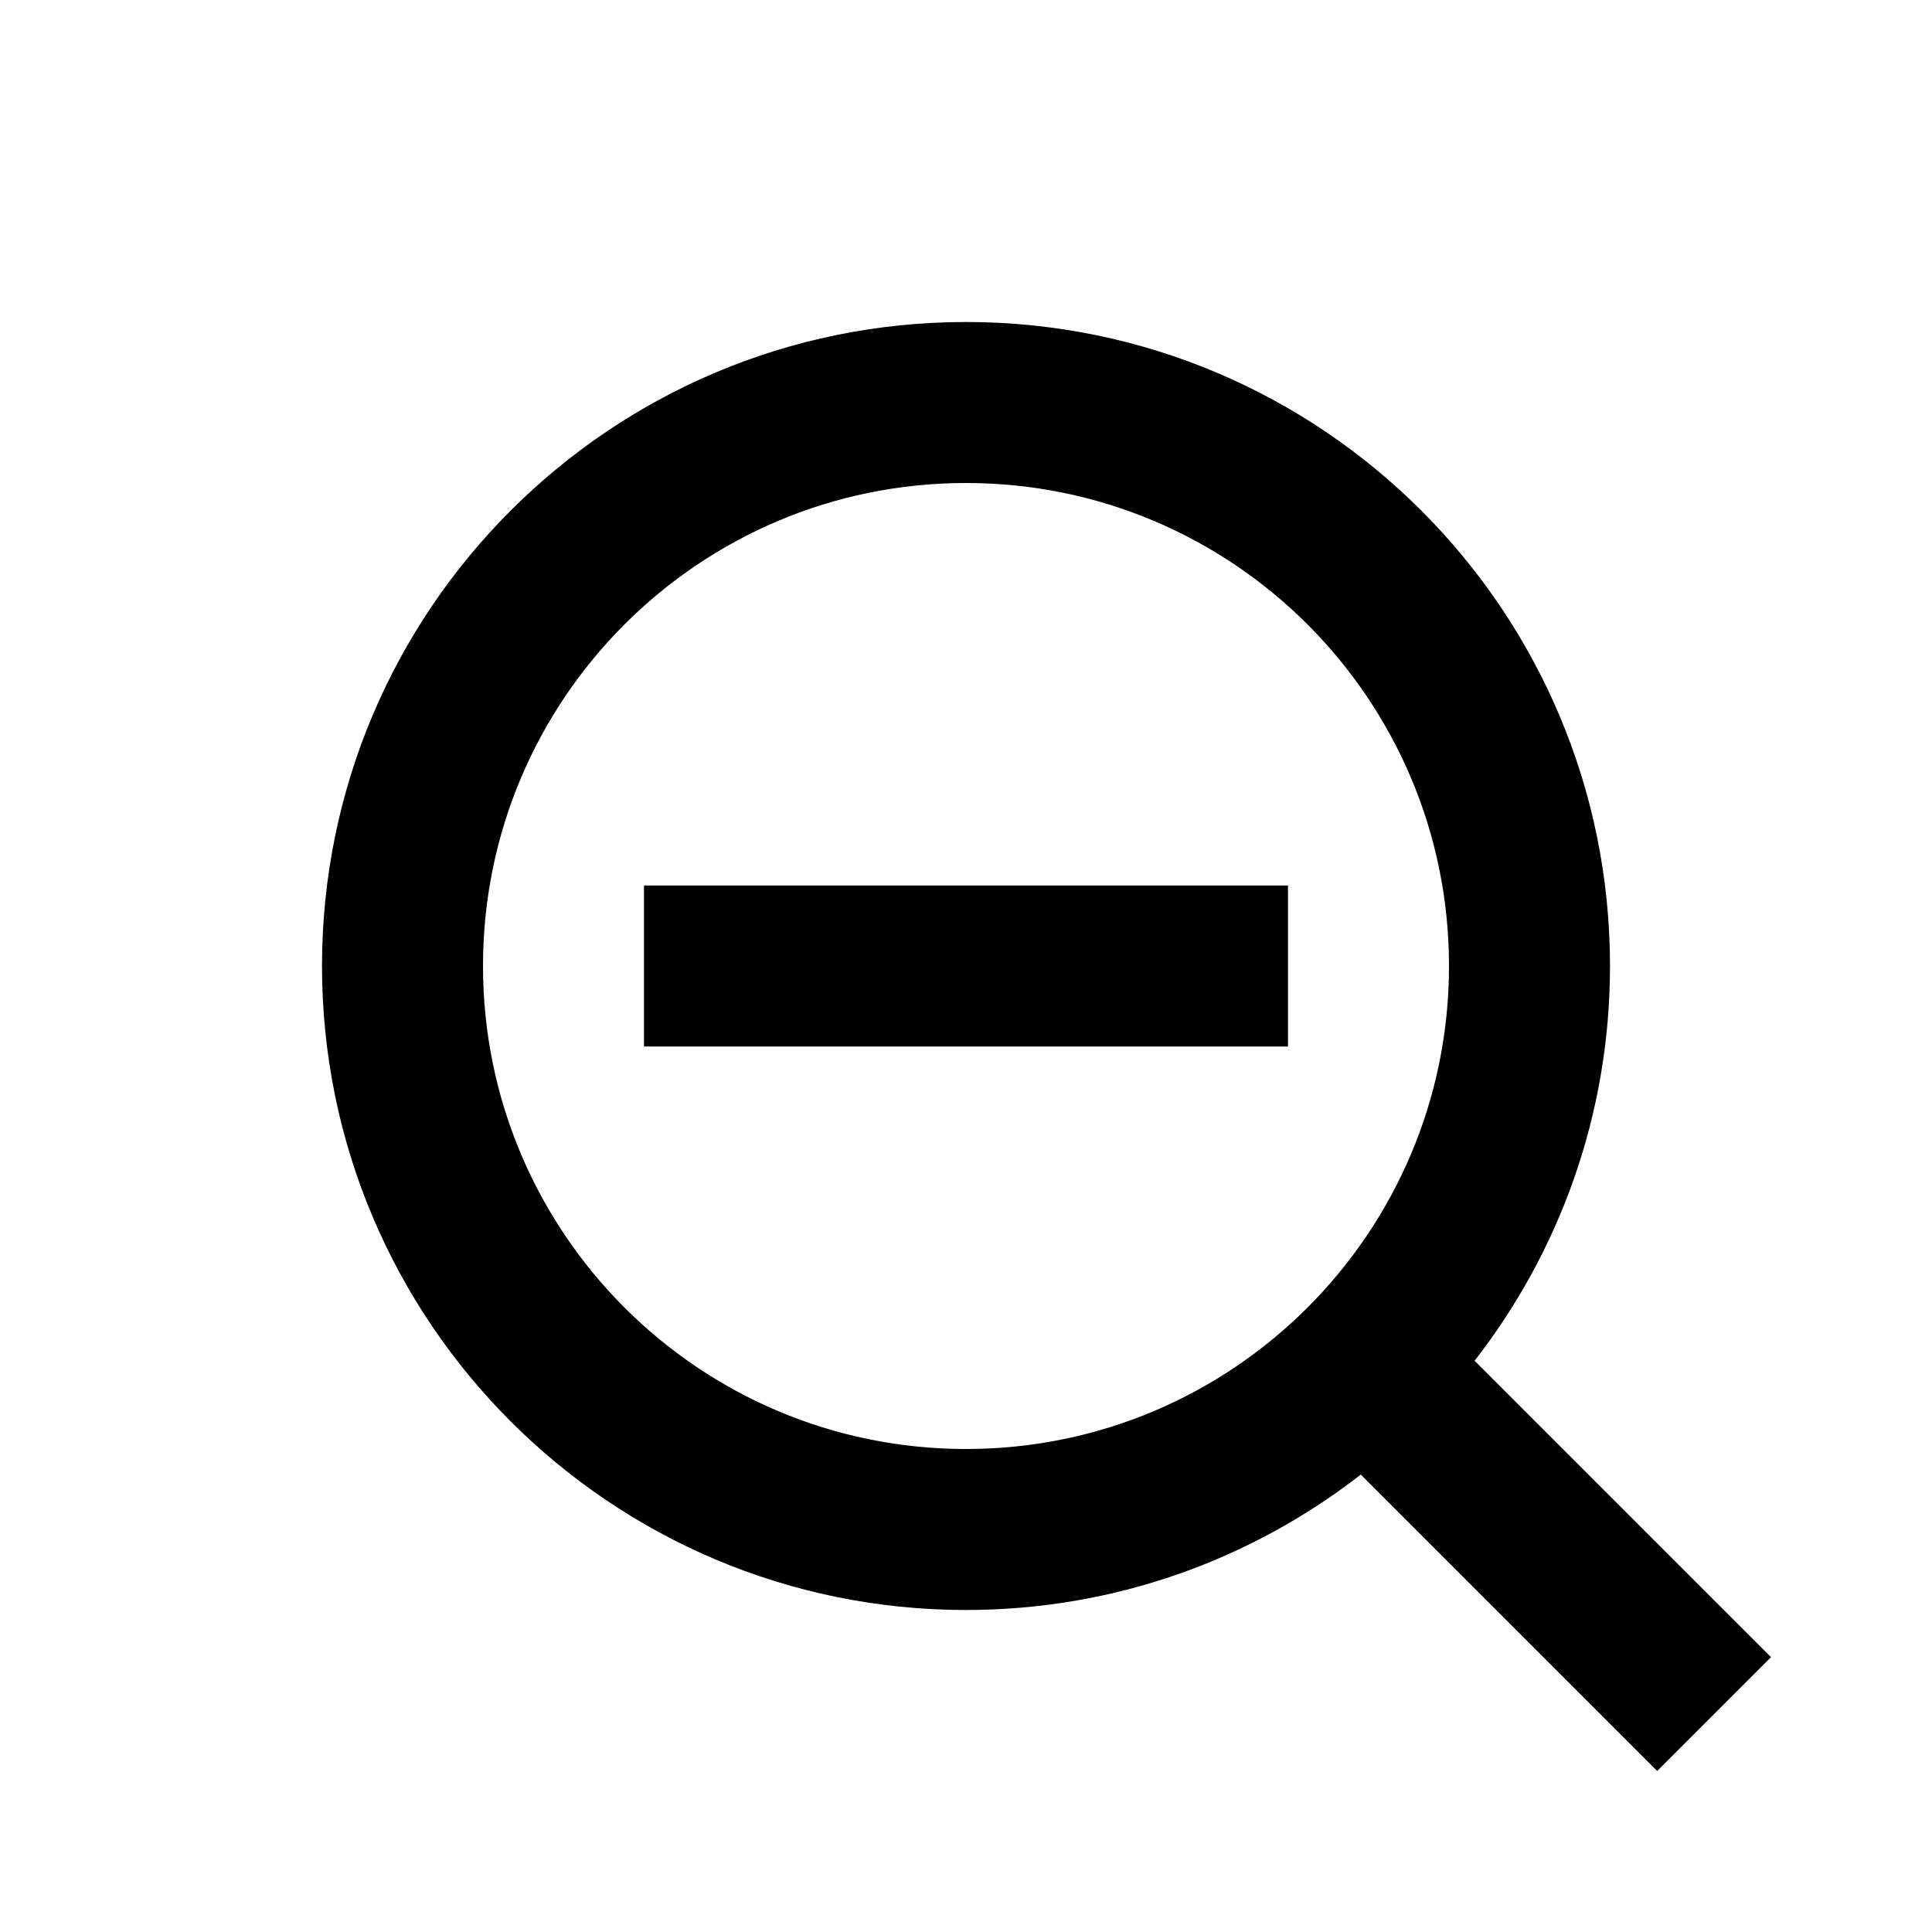
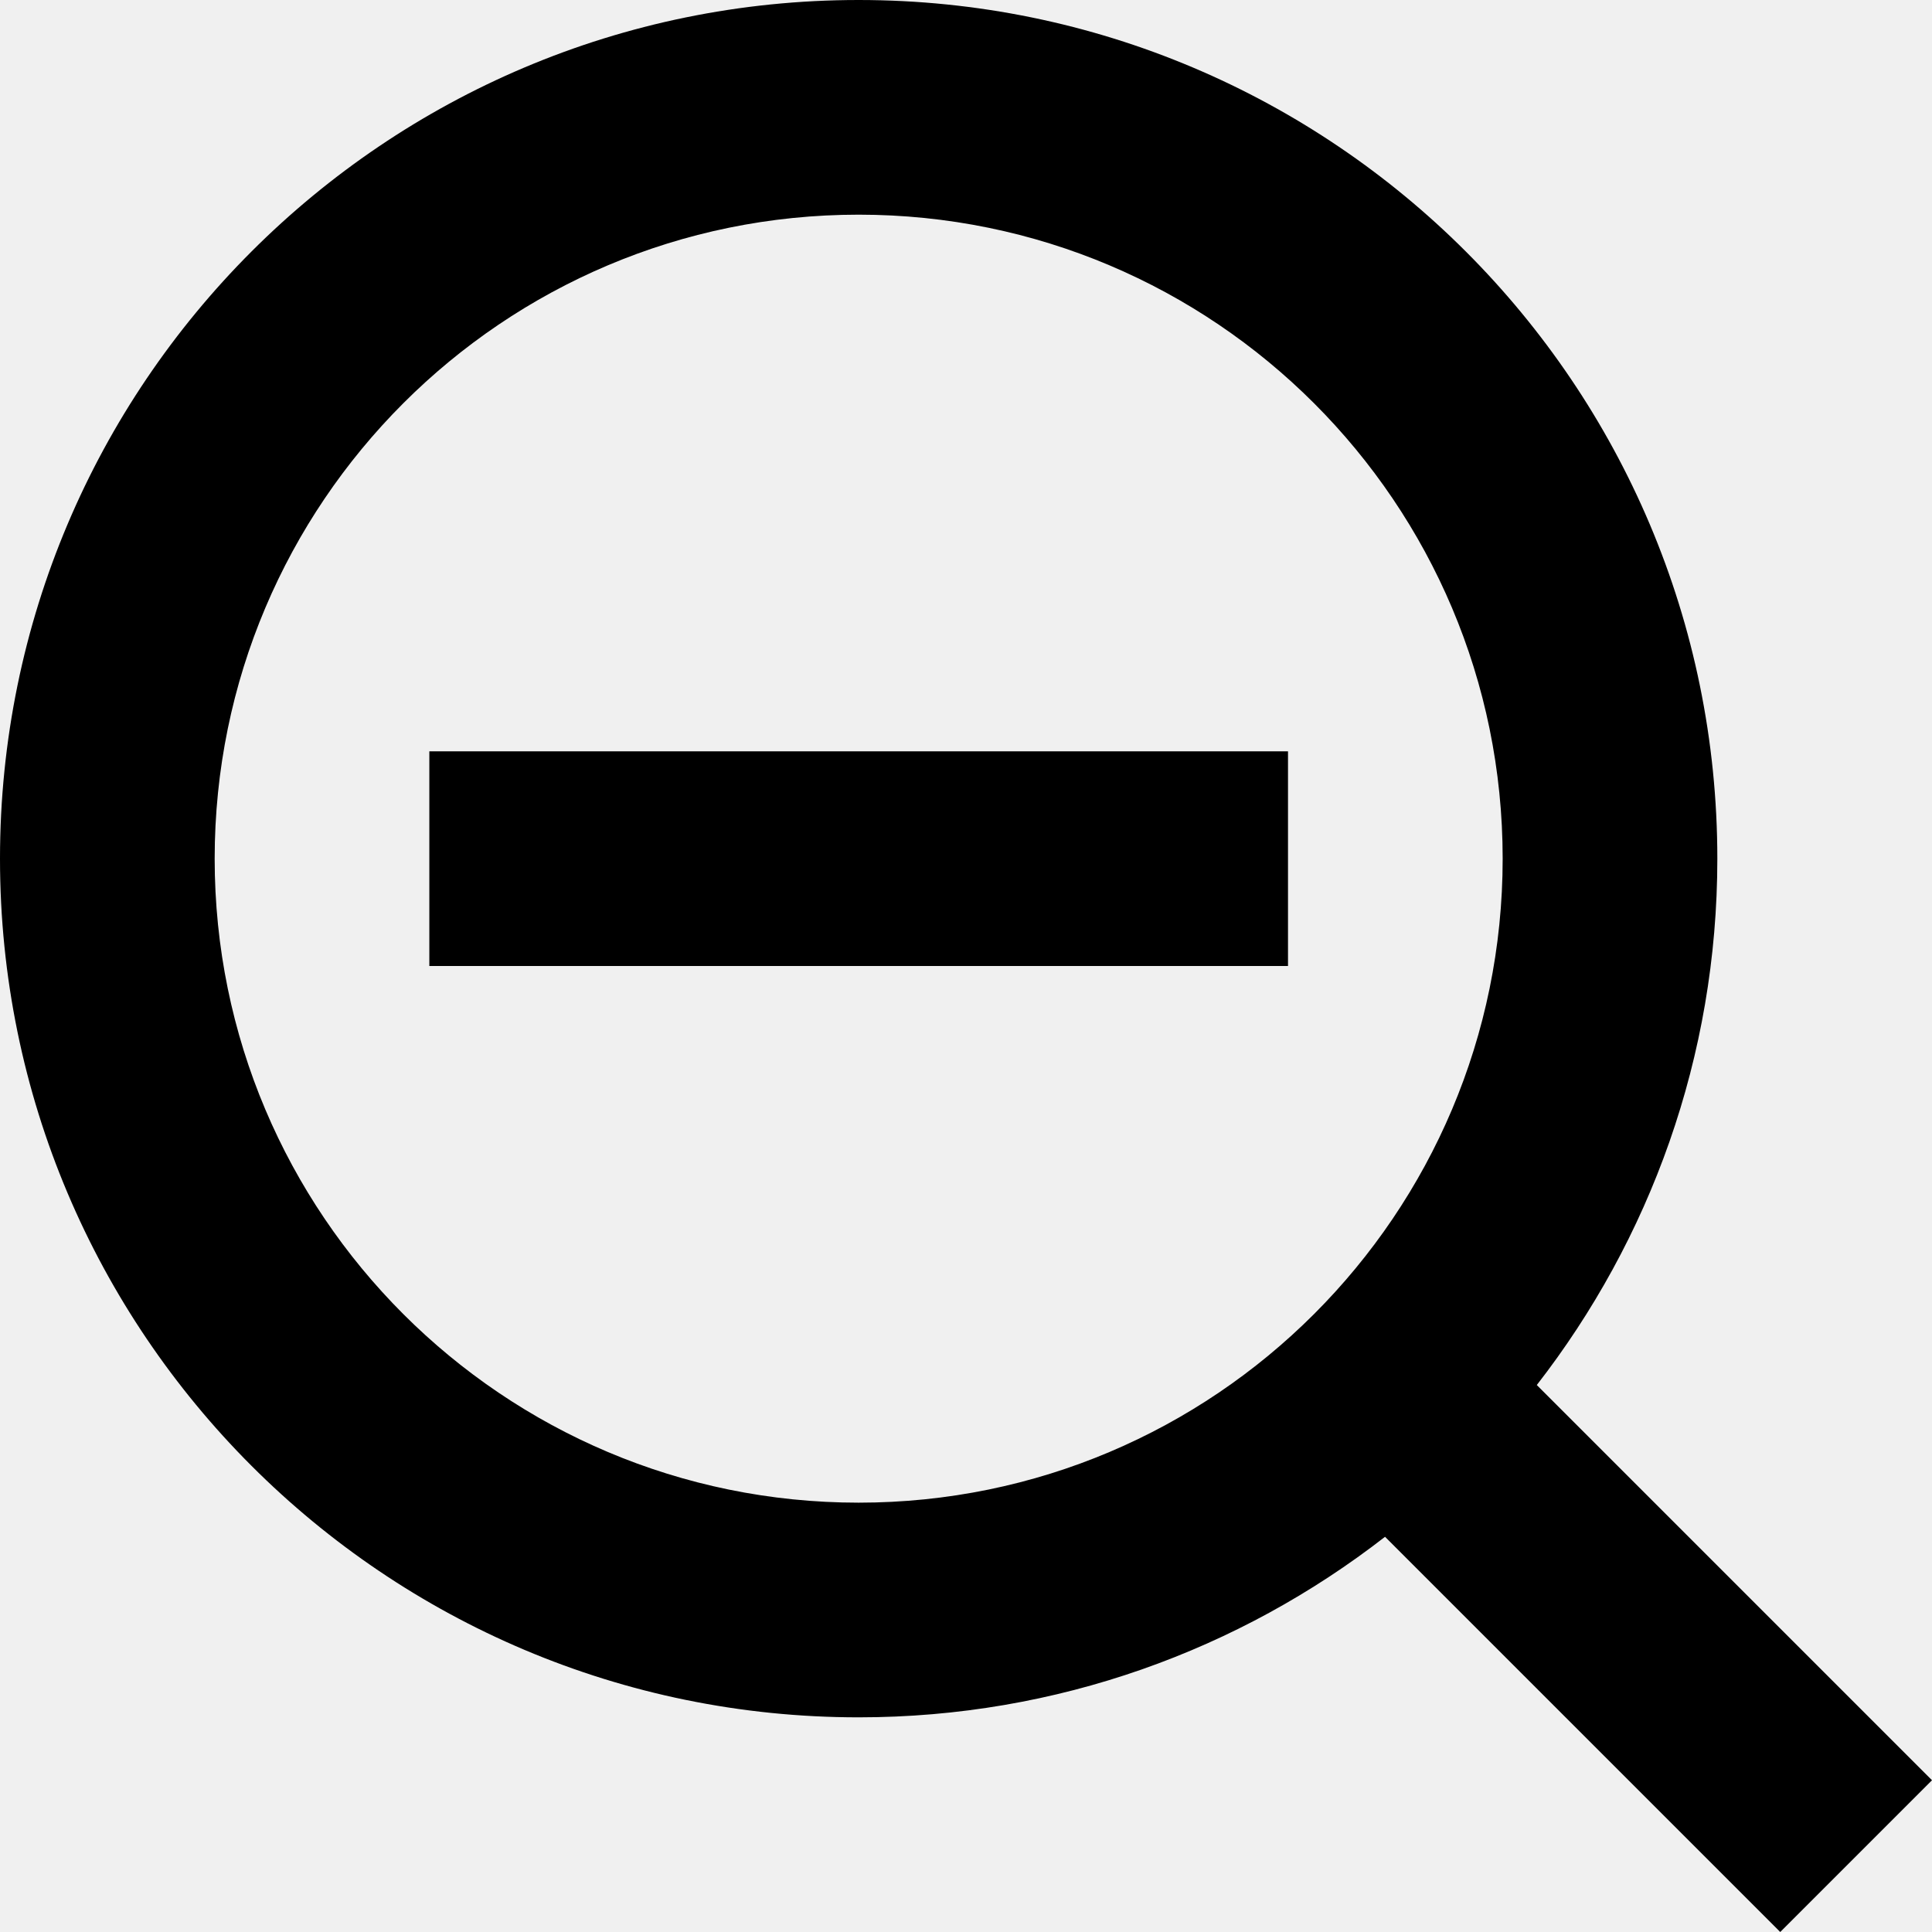
- <svg xmlns="http://www.w3.org/2000/svg" width="240" height="240" viewBox="0 0 240 240" fill="none">
-   <path d="M0 0H240V240H0V0Z" fill="white" />
-   <path d="M183.18 169.04C193.71 155.49 200 138.49 200 120C200 75.82 164.18 40 120 40C75.82 40 40 75.82 40 120C40 164.18 75.82 200 120 200C138.49 200 155.49 193.71 169.04 183.18L205.86 220L220 205.86L183.18 169.04ZM120 180C86.86 180 60 153.14 60 120C60 86.86 86.86 60 120 60C153.14 60 180 86.86 180 120C180 153.14 153.14 180 120 180Z" fill="black" />
-   <path d="M80 110H160V130H80V110Z" fill="black" />
+ <svg xmlns="http://www.w3.org/2000/svg" width="180" height="180" viewBox="0 0 180 180" fill="none">
+   <path d="M143.18 129.04C153.71 115.49 160 98.49 160 80C160 35.82 124.18 0 80 0C35.82 0 0 35.82 0 80C0 124.18 35.82 160 80 160C98.49 160 115.49 153.71 129.04 143.18L165.86 180L180 165.86L143.18 129.04ZM80 140C46.86 140 20 113.14 20 80C20 46.86 46.86 20 80 20C113.14 20 140 46.86 140 80C140 113.14 113.14 140 80 140Z" fill="black" />
+   <path d="M40 70H120V90H40V70Z" fill="black" />
</svg>
